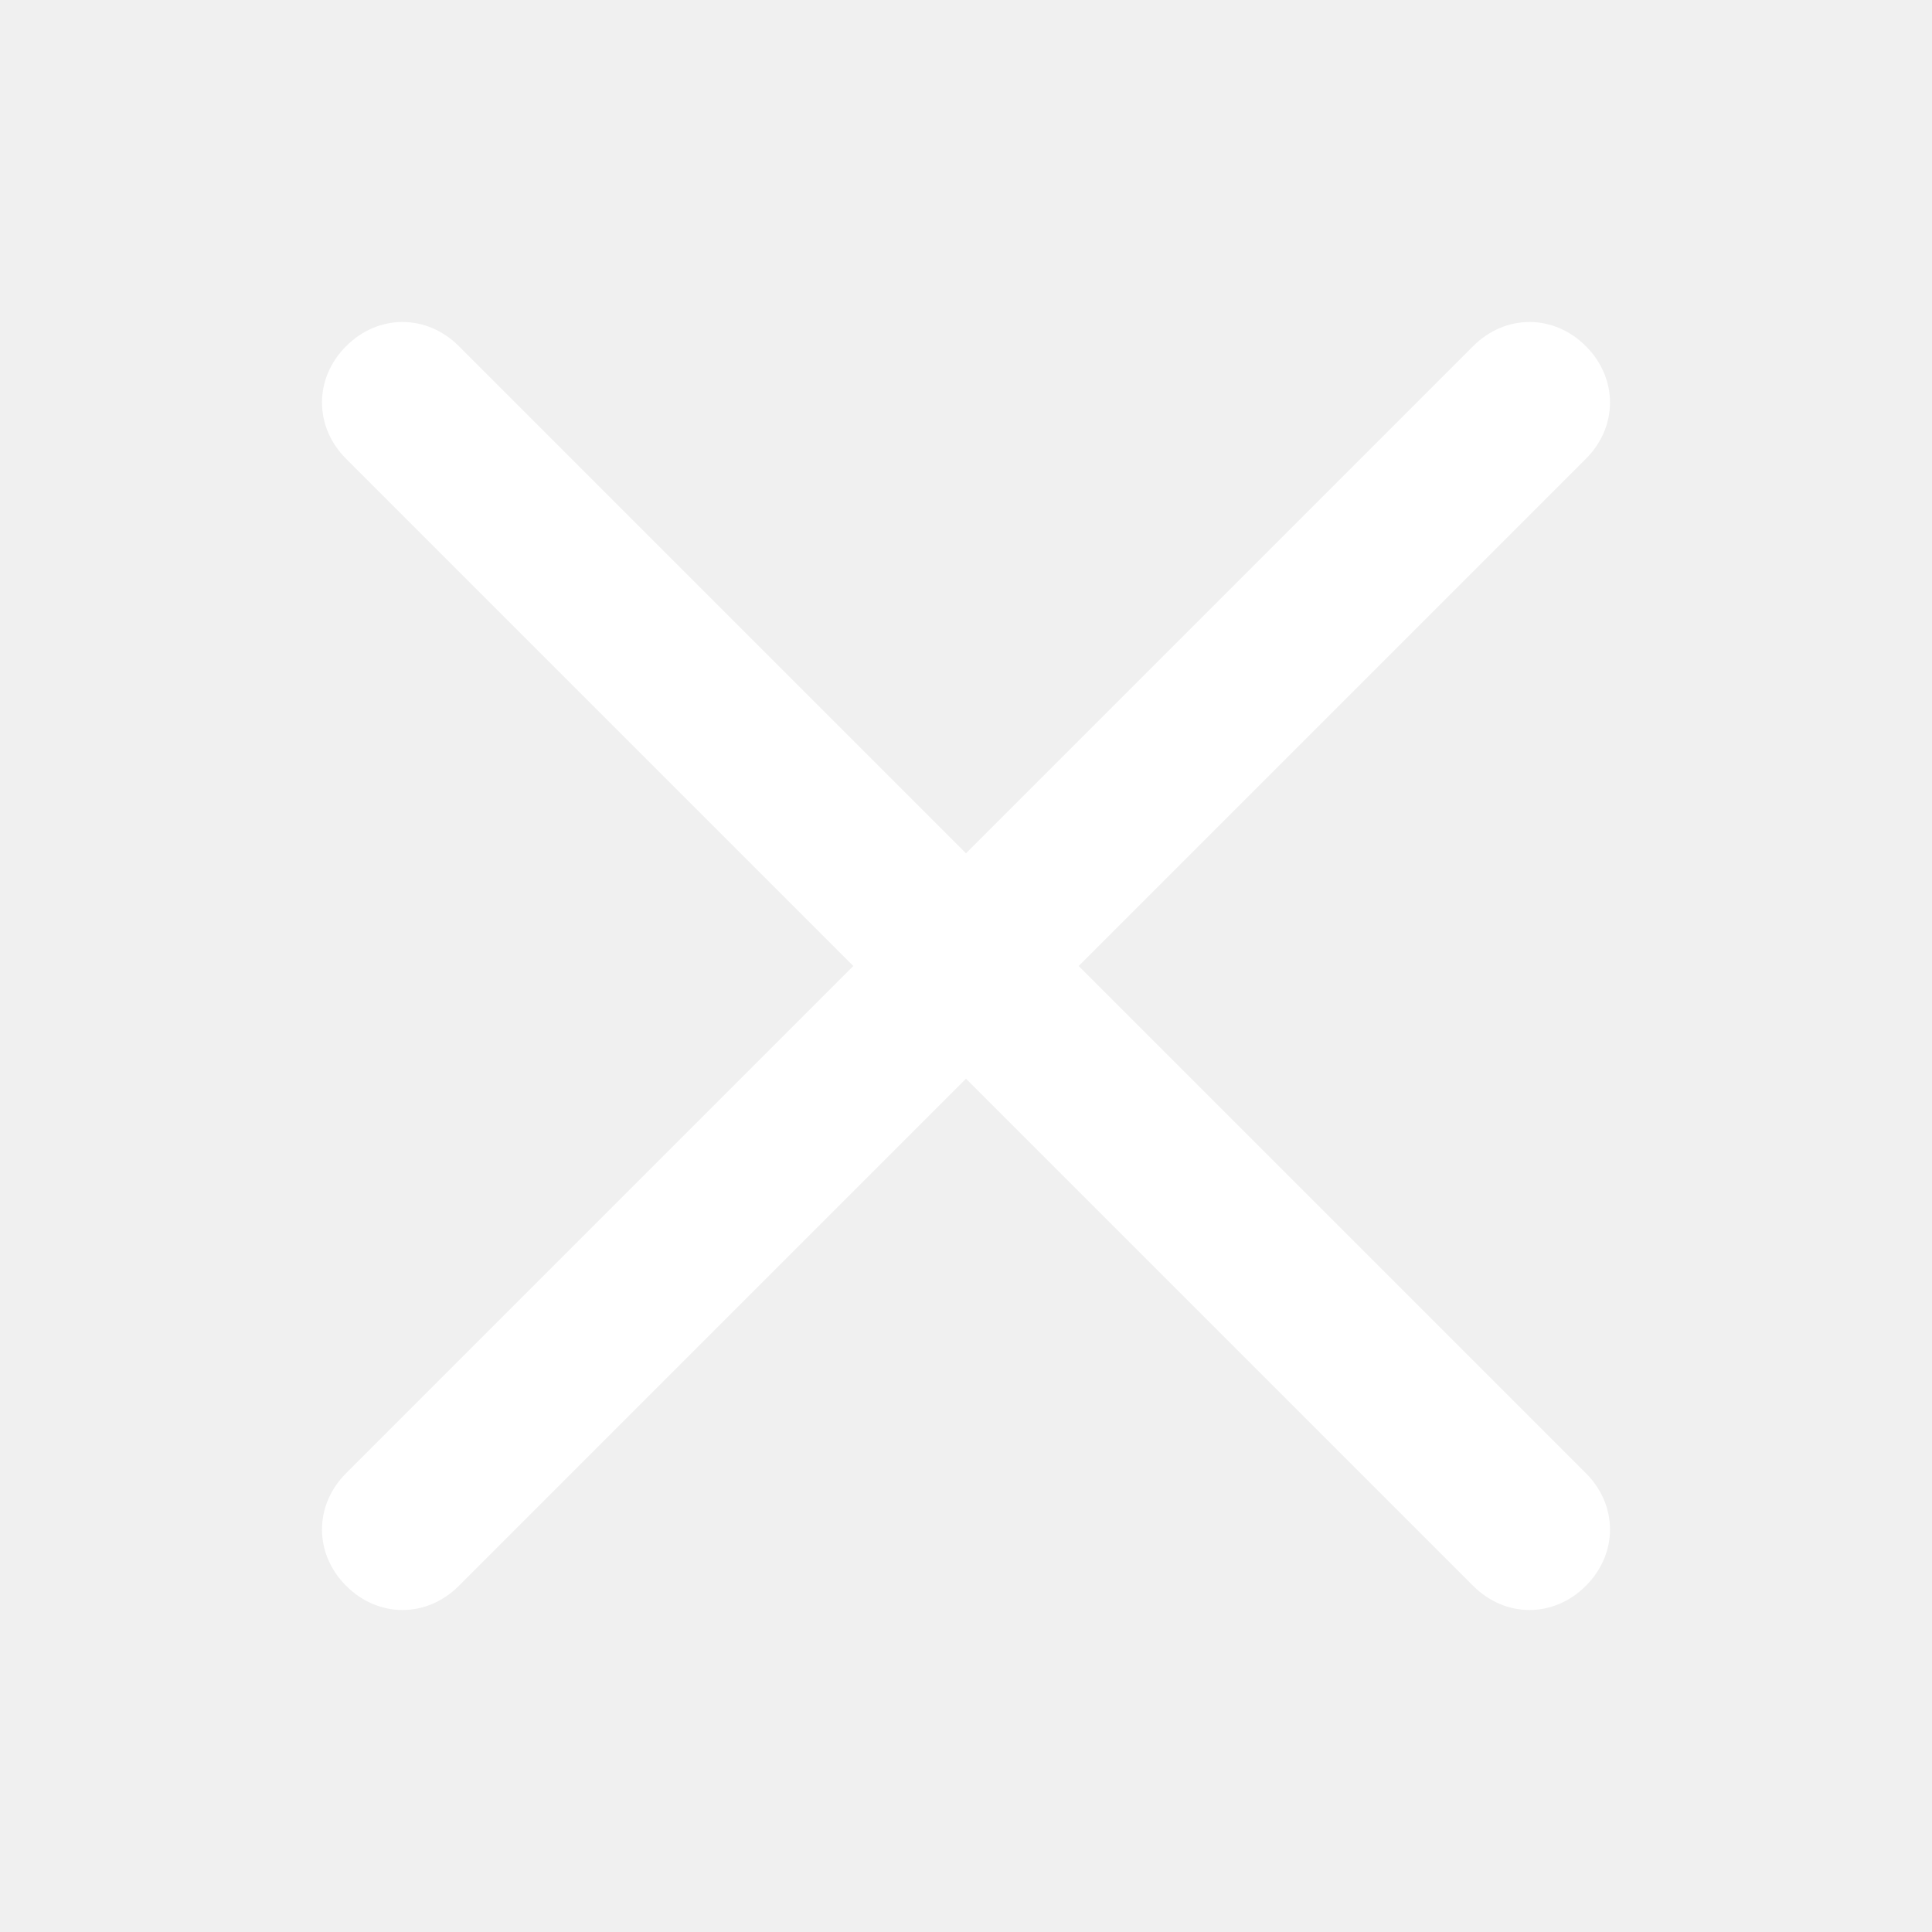
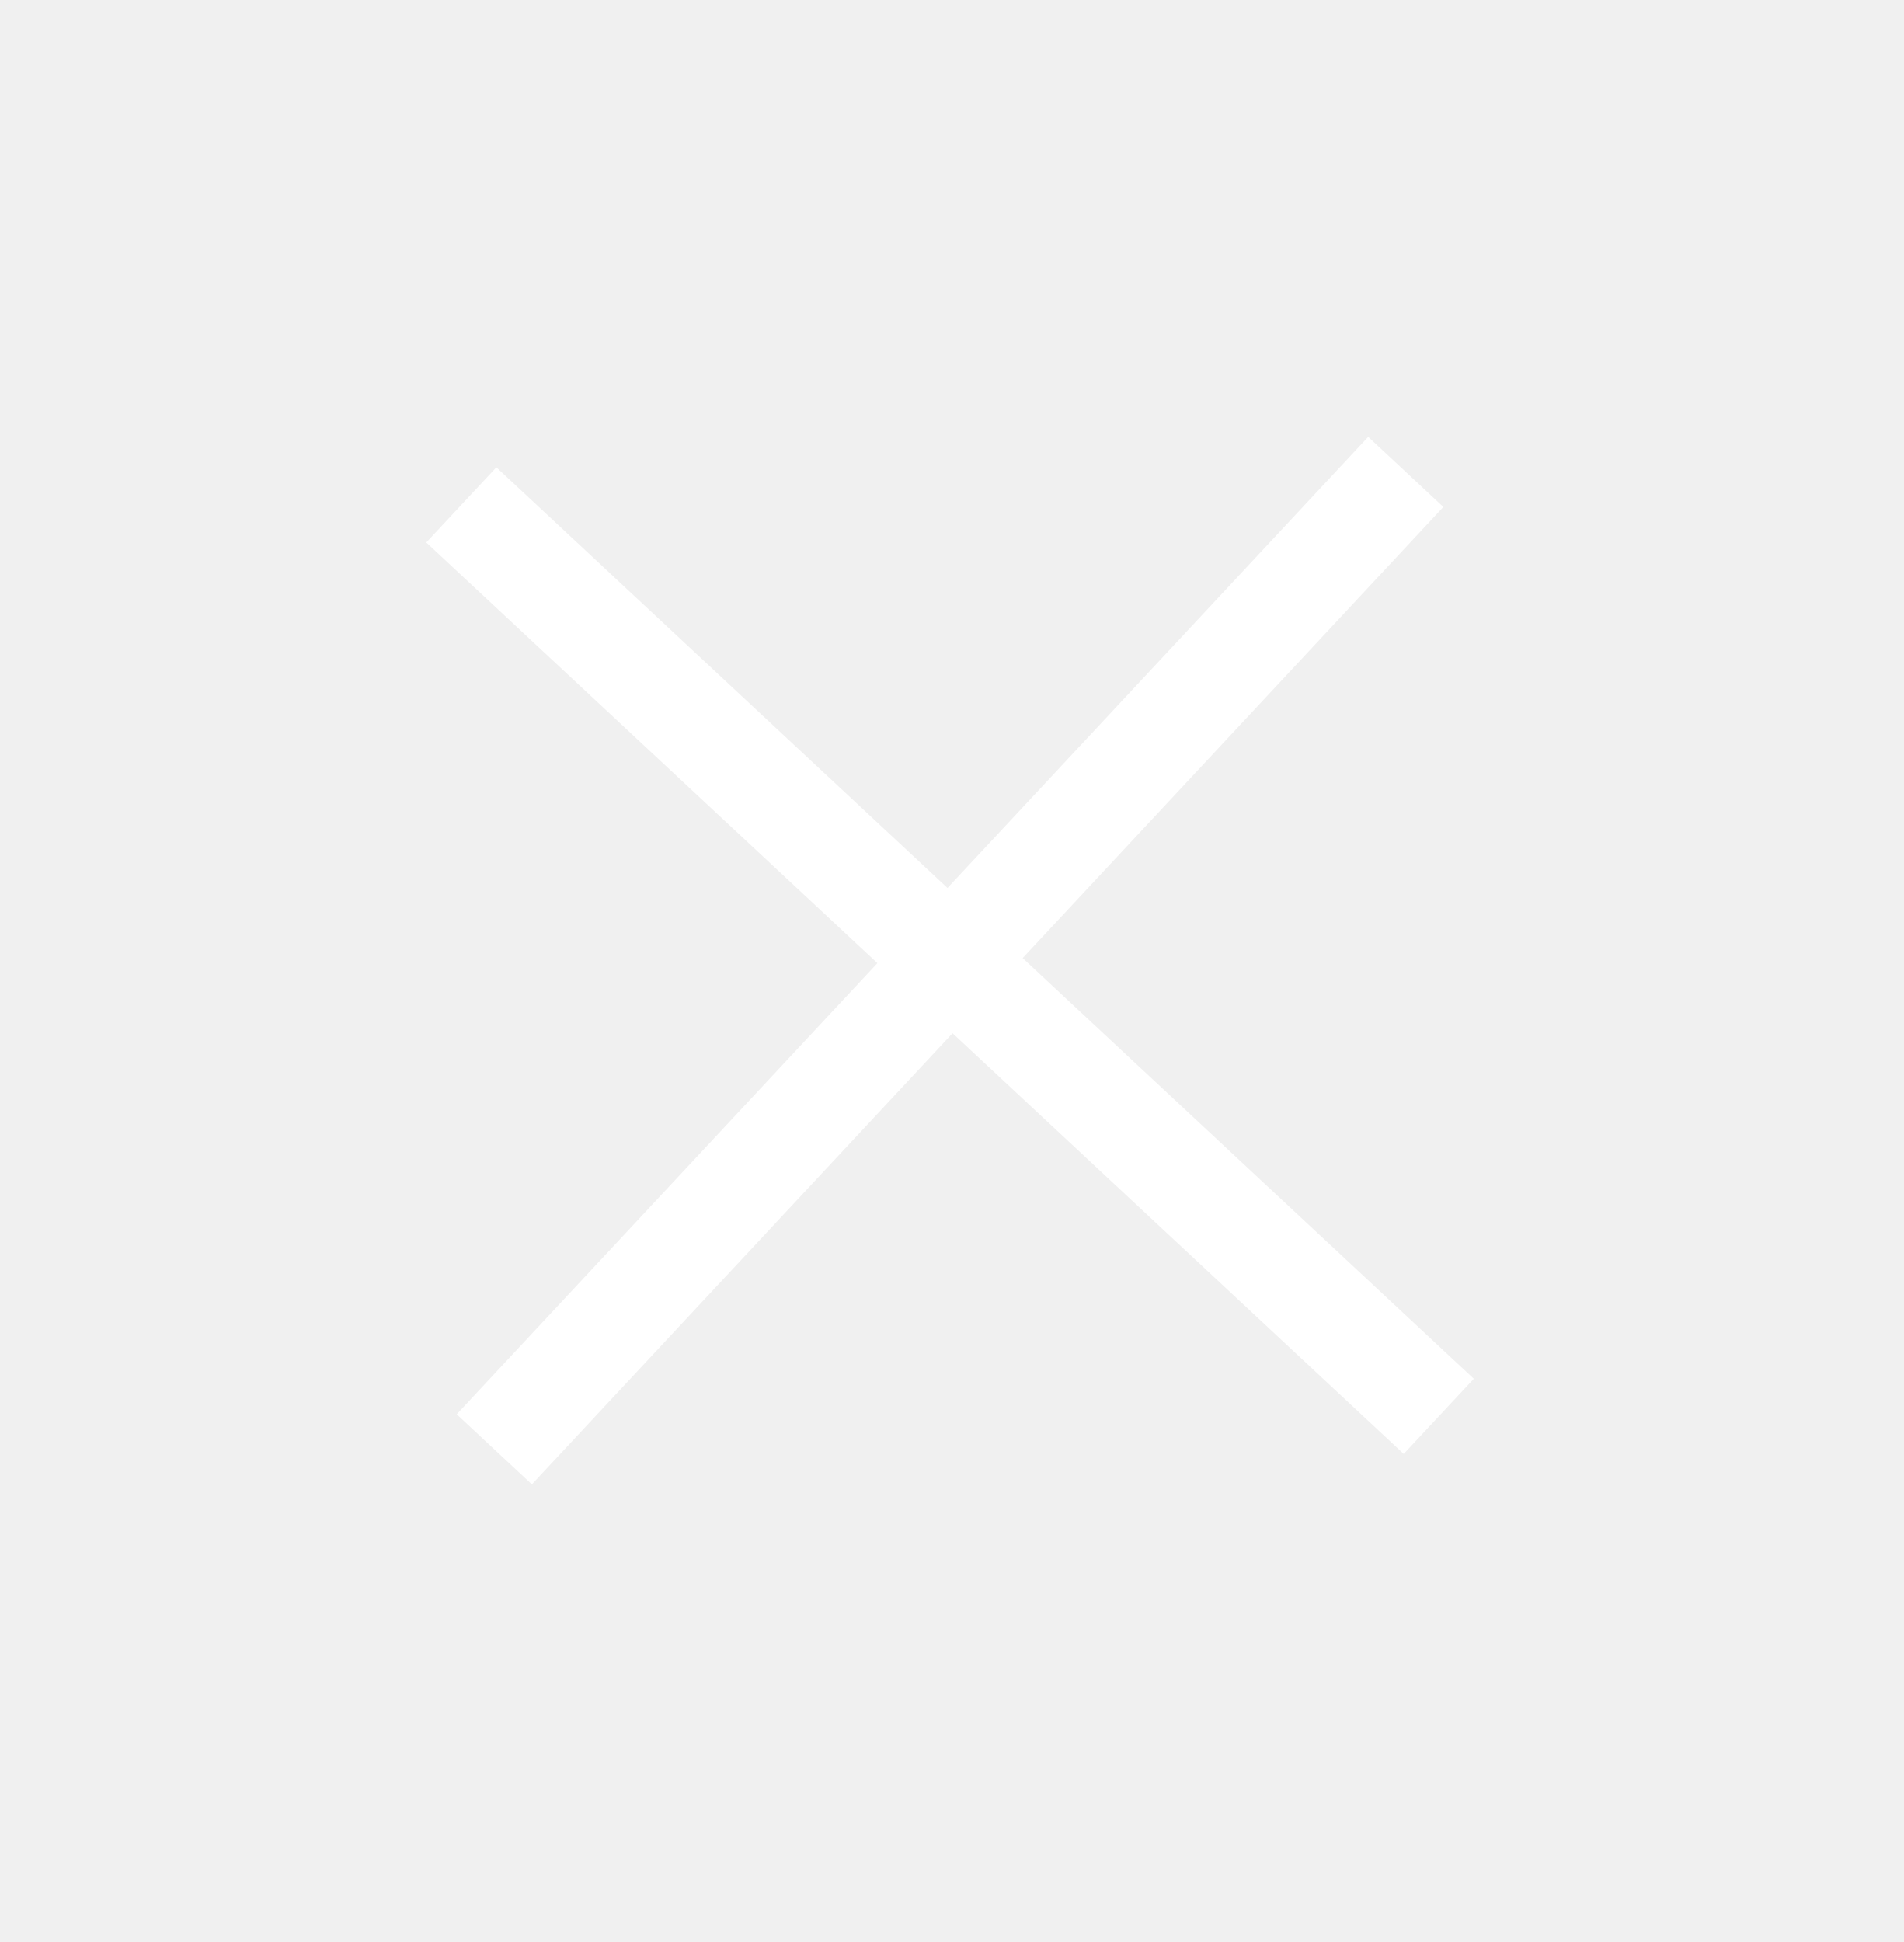
- <svg xmlns="http://www.w3.org/2000/svg" t="1645586016669" class="icon" viewBox="0 0 1024 1024" version="1.1" p-id="2386" width="16" height="16">
-   <defs>
-     <style type="text/css" />
-   </defs>
-   <path d="M571.733 512l268.8-268.8c17.067-17.067 17.067-42.667 0-59.733-17.067-17.067-42.667-17.067-59.733 0L512 452.267 243.2 183.467c-17.067-17.067-42.667-17.067-59.733 0-17.067 17.067-17.067 42.667 0 59.733L452.267 512 183.467 780.8c-17.067 17.067-17.067 42.667 0 59.733 8.533 8.533 19.2 12.8 29.867 12.8s21.333-4.267 29.867-12.8L512 571.733l268.8 268.8c8.533 8.533 19.2 12.8 29.867 12.8s21.333-4.267 29.867-12.8c17.067-17.067 17.067-42.667 0-59.733L571.733 512z" p-id="2387" fill="#ffffff" />
+ <svg xmlns="http://www.w3.org/2000/svg" width="50px" height="51px" viewBox="0 0 50 51" version="1.1">
+   <g id="pc" stroke="none" stroke-width="1" fill="none" fill-rule="evenodd">
+     <g id="play-to-earn-弹框" transform="translate(-1320, -243)" fill="#FFFFFF" fill-rule="nonzero">
+       <g id="编组-13" transform="translate(1315.674, 239)">
+         <g id="add" transform="translate(4.472113, 4.424689)">
+           <rect id="矩形" opacity="0" x="7.254" y="7.254" width="35.097" height="35.097" />
+           <path d="M7.254,23.453 L42.351,23.453 L42.351,26.152 L7.254,26.152 L7.254,23.453 Z M23.453,7.254 L26.152,7.254 L26.152,42.351 L23.453,42.351 L23.453,7.254 Z" id="形状" transform="translate(24.80249, 24.80249) rotate(-47) translate(-24.80249, -24.80249) " />
+         </g>
+       </g>
+     </g>
+   </g>
</svg>
